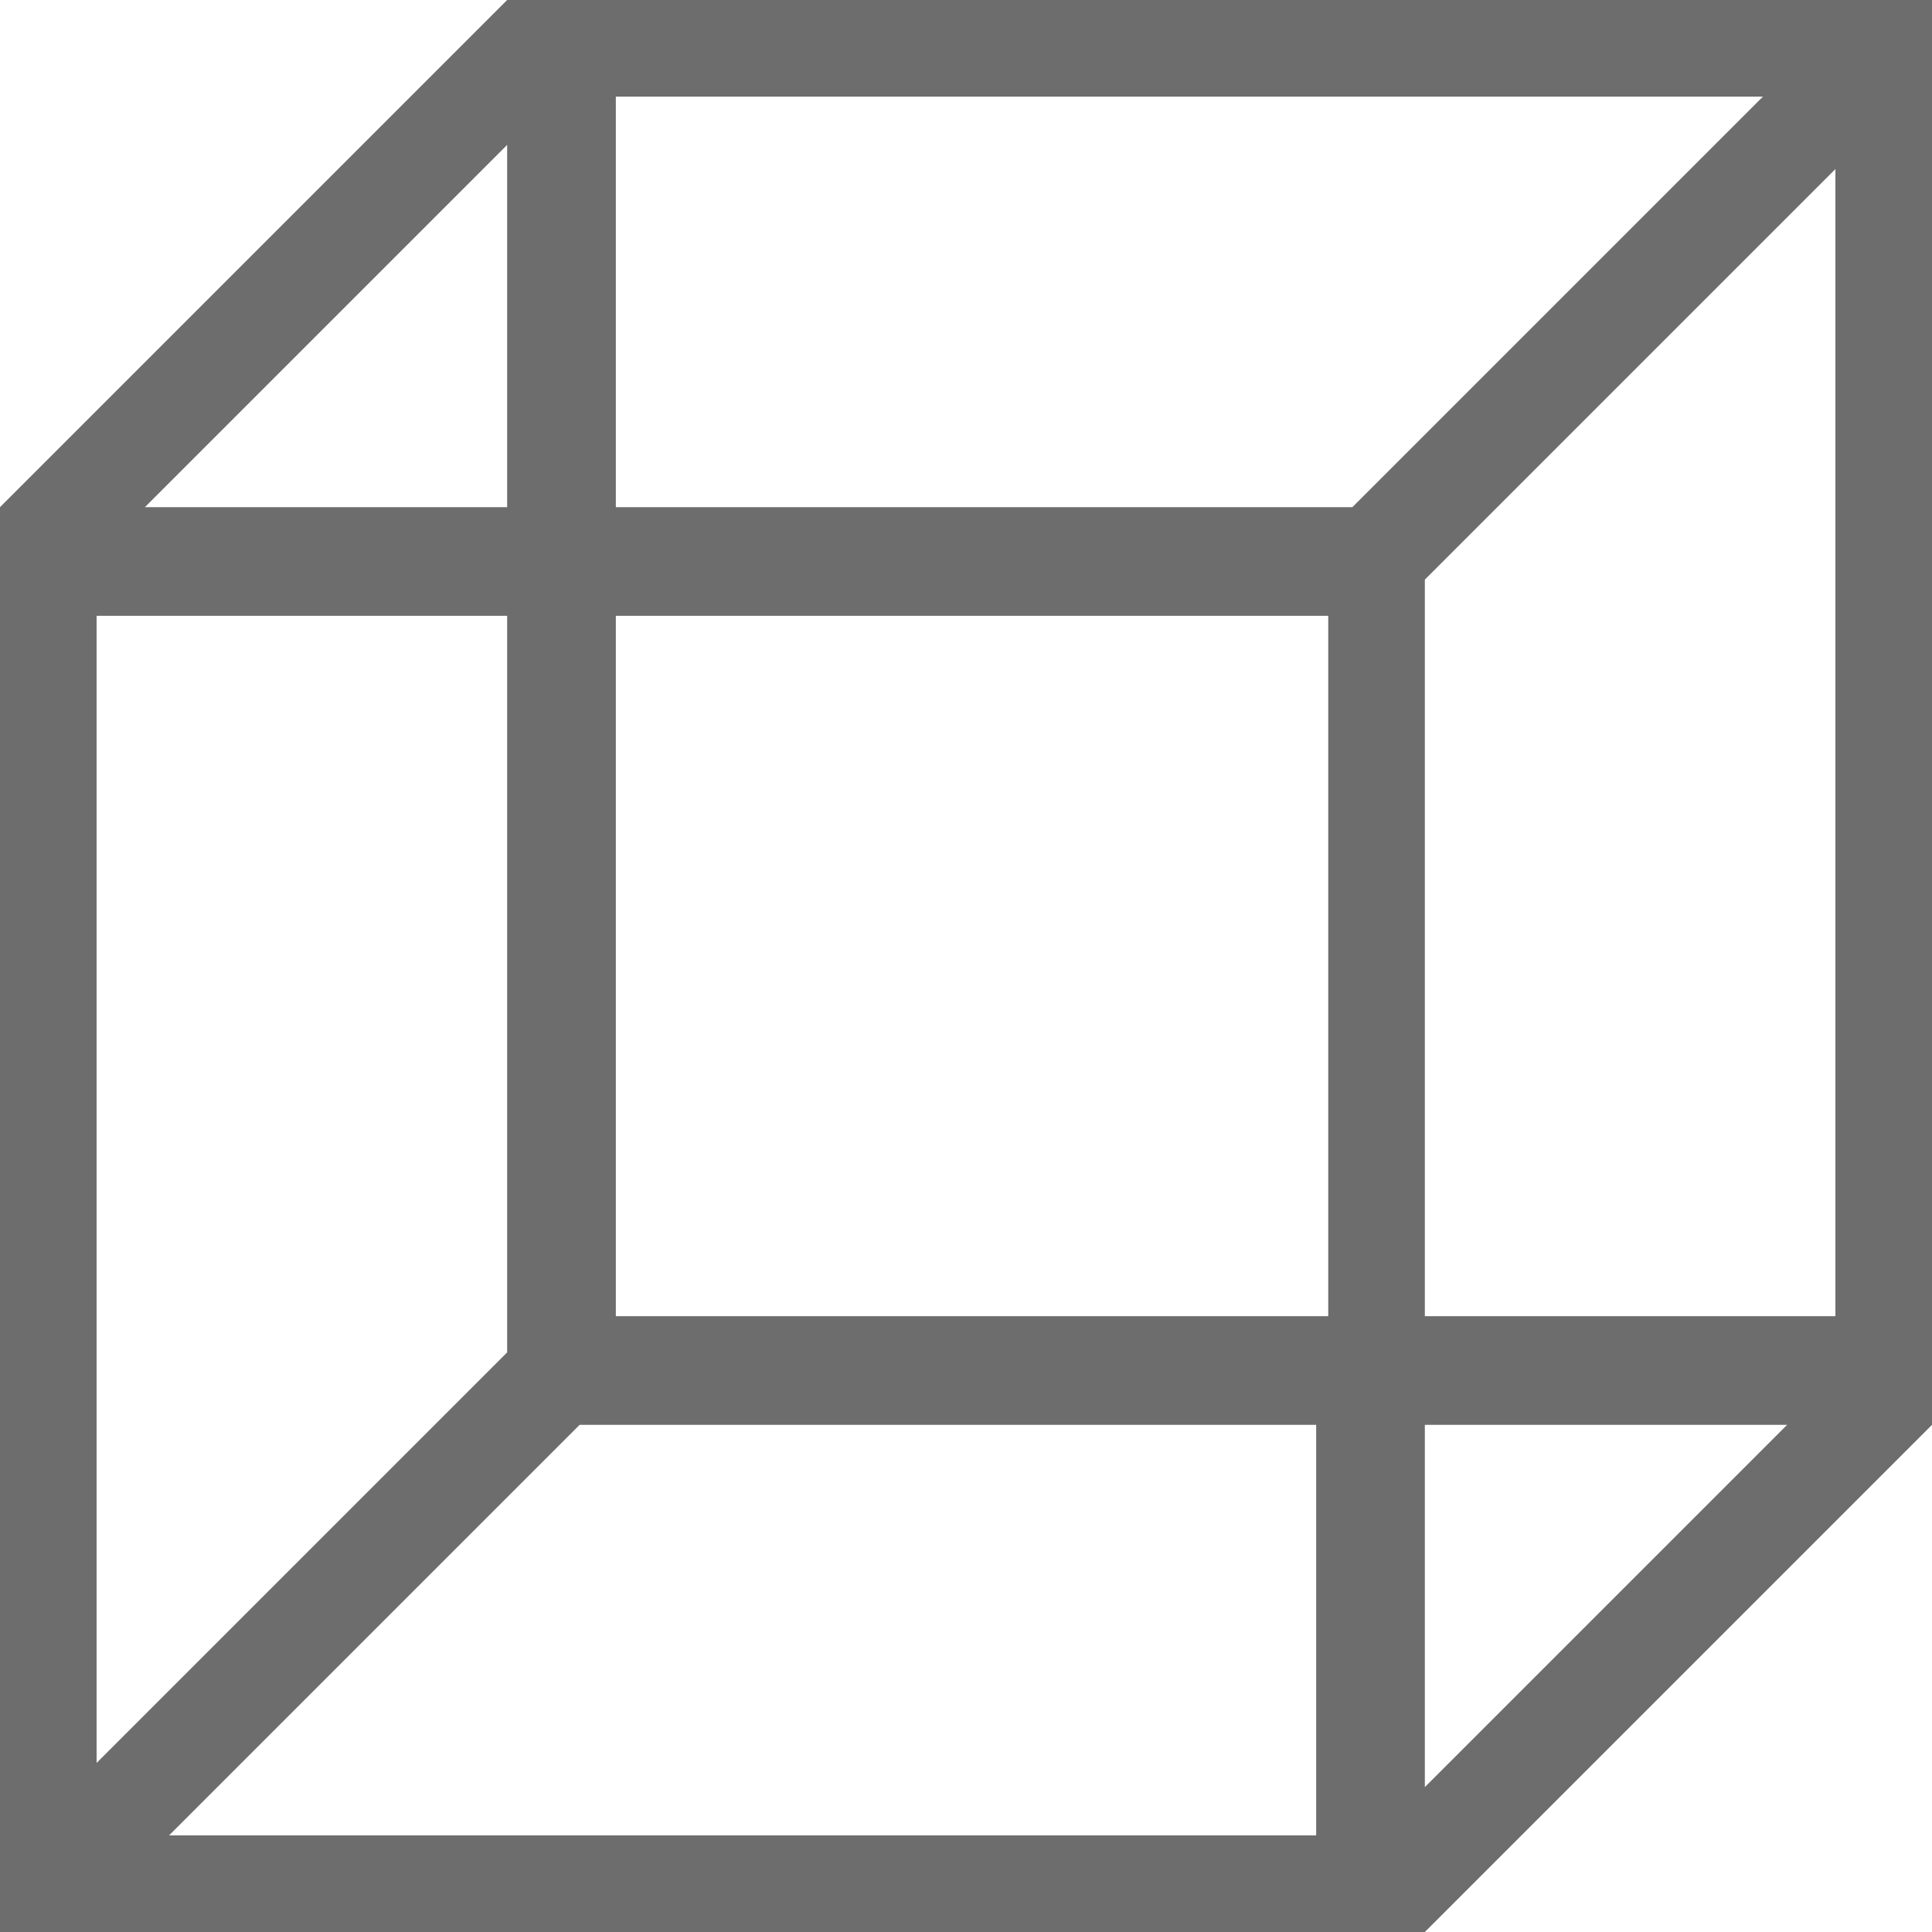
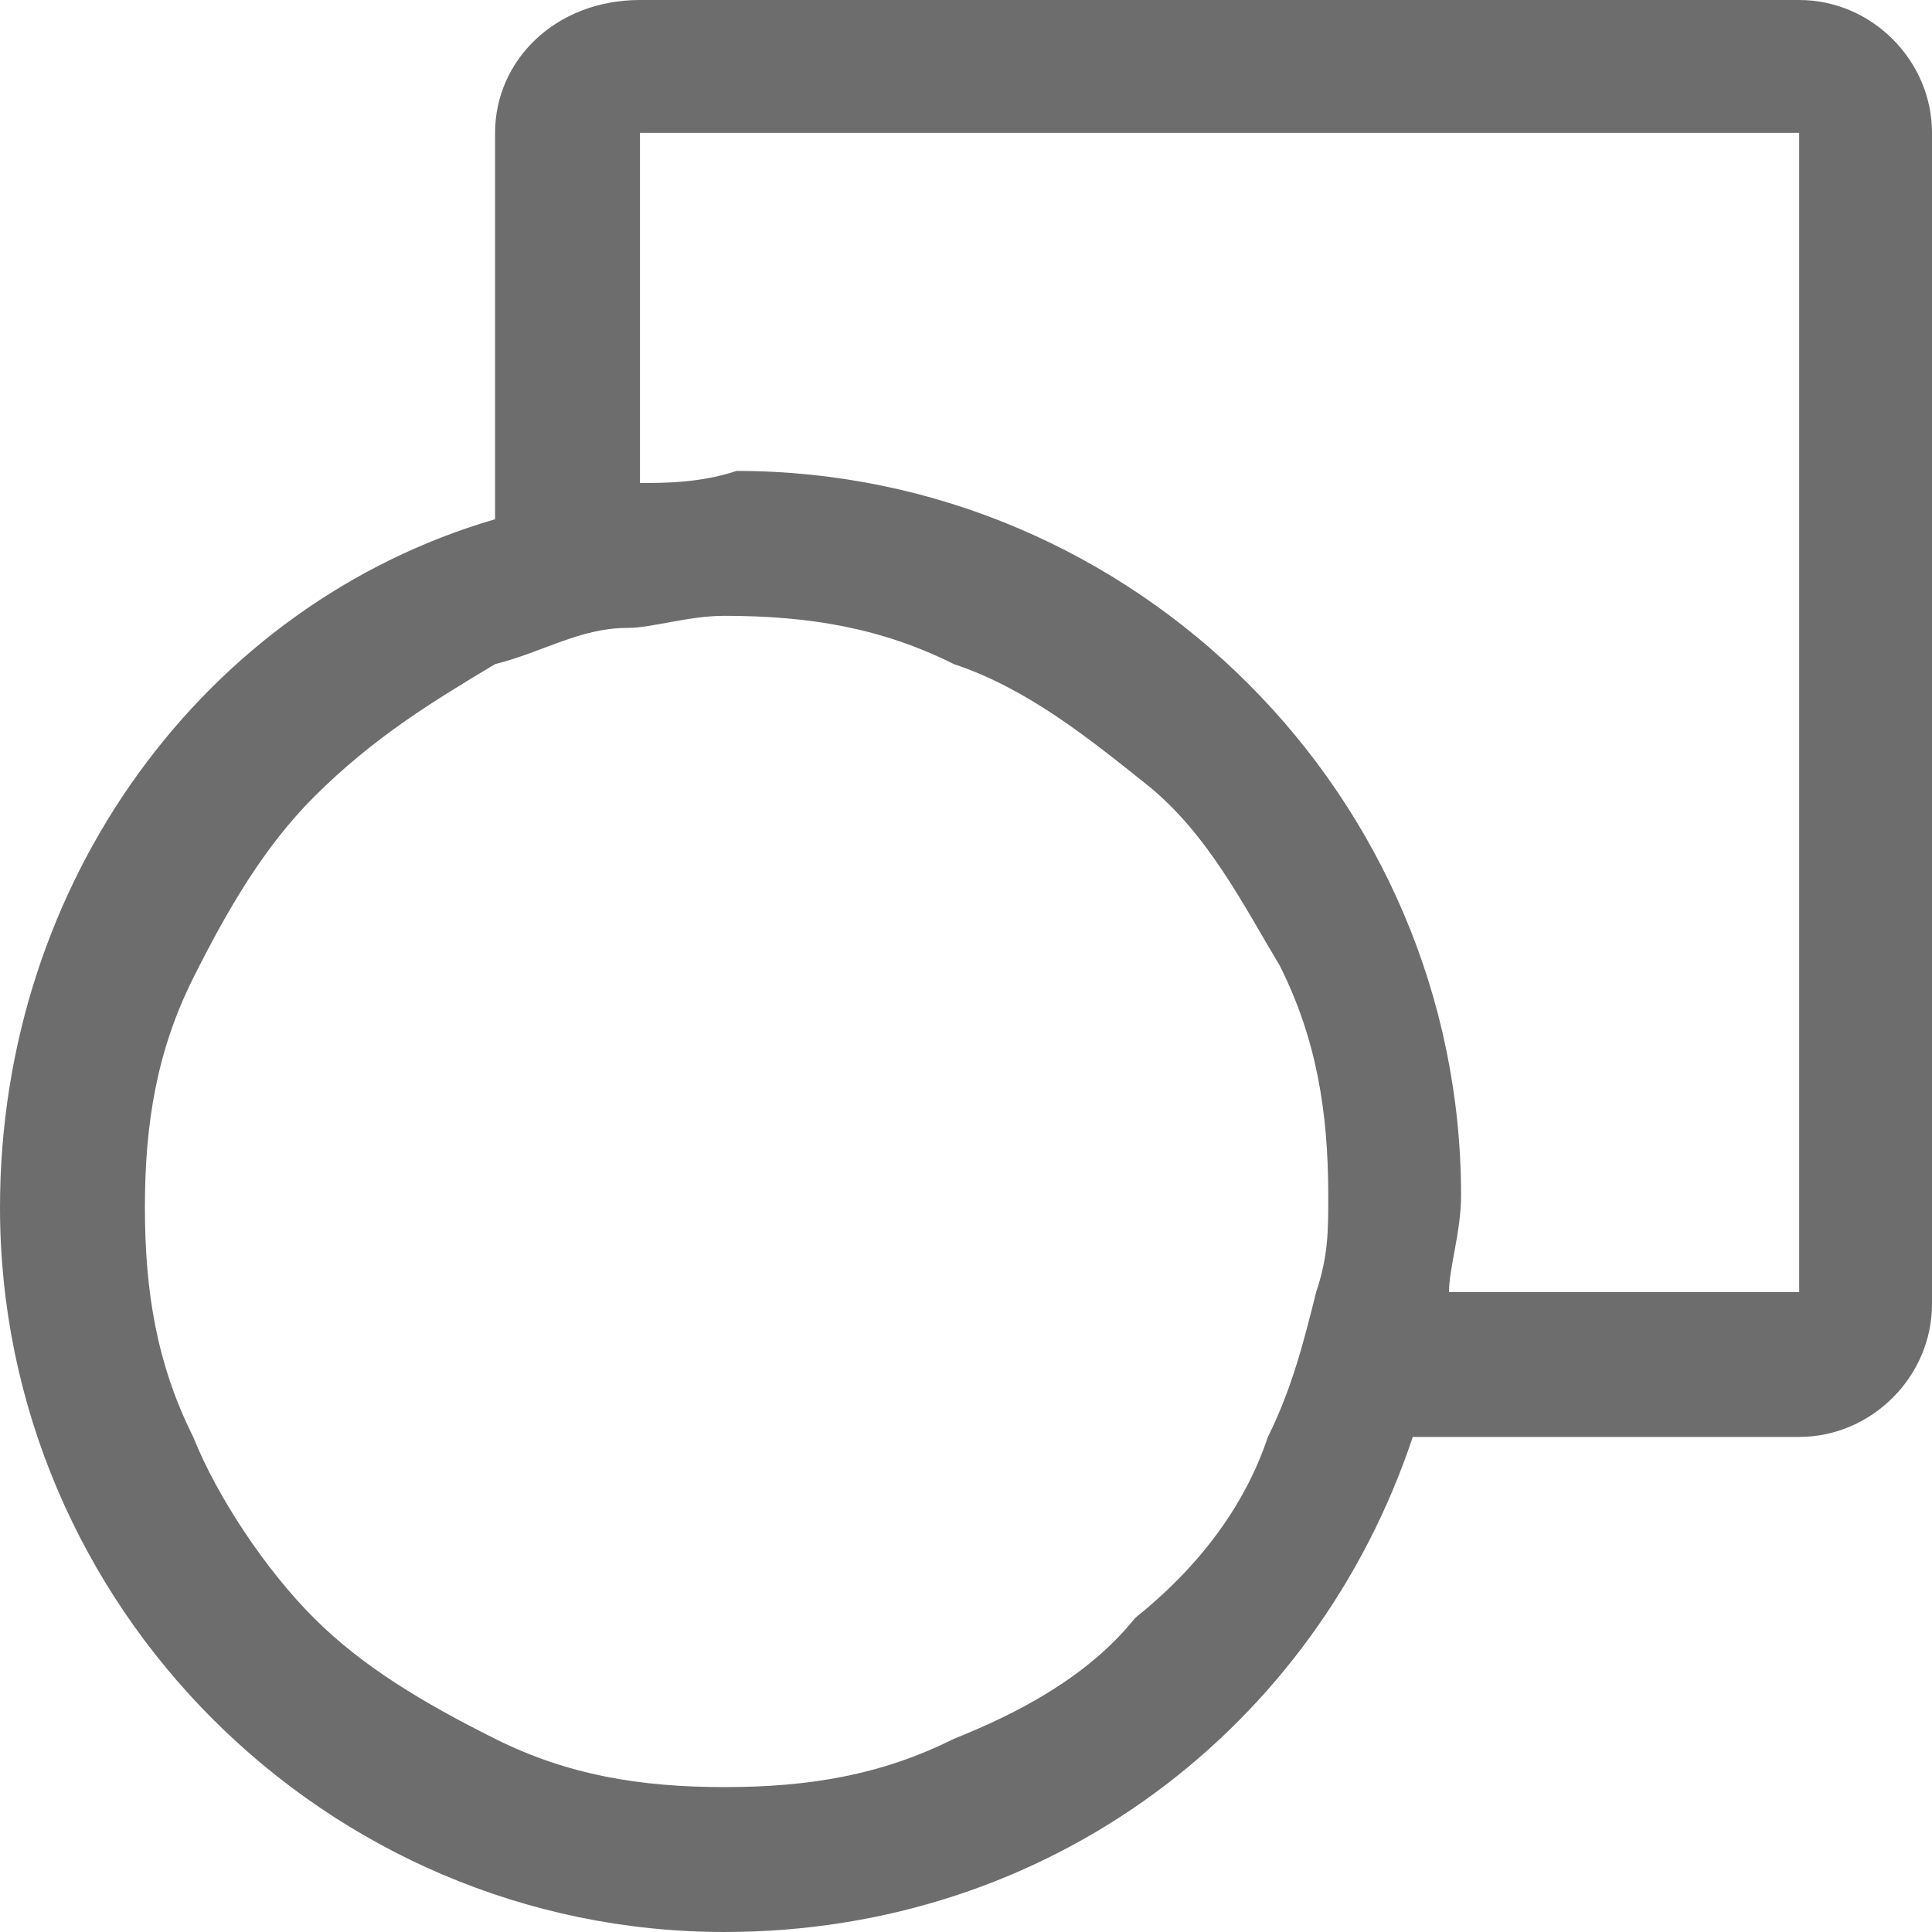
<svg xmlns="http://www.w3.org/2000/svg" version="1.1" id="图层_1" x="0px" y="0px" viewBox="0 0 16 16" style="enable-background:new 0 0 16 16;" xml:space="preserve">
  <style type="text/css">
	.st0{fill:#6D6D6D;}
</style>
-   <path class="st0" d="M4.2,0L0,4.2V16h11.8l4.2-4.2V0H4.2z M4.2,1.2v3h-3L4.2,1.2z M0.8,5.1h3.4v6.1l-3.4,3.4V5.1z M10.9,15.2H1.4  l3.4-3.4h6.1V15.2z M10.9,10.9H5.1V5.1h5.9V10.9z M11.2,4.2H5.1V0.8h9.5L11.2,4.2z M11.8,14.8v-3h3L11.8,14.8z M15.2,10.9h-3.4V4.8  l3.4-3.4V10.9z" />
+   <path class="st0" d="M14.9,0H5.3C4.6,0,4.1,0.5,4.1,1.1v3.2C1.7,5,0,7.3,0,10c0,3.3,2.7,6,6,6c2.7,0,4.9-1.7,5.7-4.1h3.2  c0.6,0,1.1-0.5,1.1-1.1V1.1C16,0.5,15.5,0,14.9,0z M10.5,11.9c-0.2,0.6-0.6,1.1-1.1,1.5c-0.4,0.5-1,0.8-1.5,1  c-0.6,0.3-1.2,0.4-1.9,0.4c-0.7,0-1.3-0.1-1.9-0.4c-0.6-0.3-1.1-0.6-1.5-1s-0.8-1-1-1.5c-0.3-0.6-0.4-1.2-0.4-1.9  c0-0.7,0.1-1.3,0.4-1.9c0.3-0.6,0.6-1.1,1-1.5c0.5-0.5,1-0.8,1.5-1.1c0,0,0,0,0,0c0.4-0.1,0.7-0.3,1.1-0.3c0.2,0,0.5-0.1,0.8-0.1  c0.7,0,1.3,0.1,1.9,0.4C8.5,5.7,9,6.1,9.5,6.5c0.5,0.4,0.8,1,1.1,1.5c0.3,0.6,0.4,1.2,0.4,1.9c0,0.3,0,0.5-0.1,0.8  C10.8,11.1,10.7,11.5,10.5,11.9C10.5,11.9,10.5,11.9,10.5,11.9z M14.9,10.7H12c0-0.2,0.1-0.5,0.1-0.8c0-3.3-2.7-6-6-6  C5.8,4,5.5,4,5.3,4V1.1h9.6V10.7z" />
</svg>
